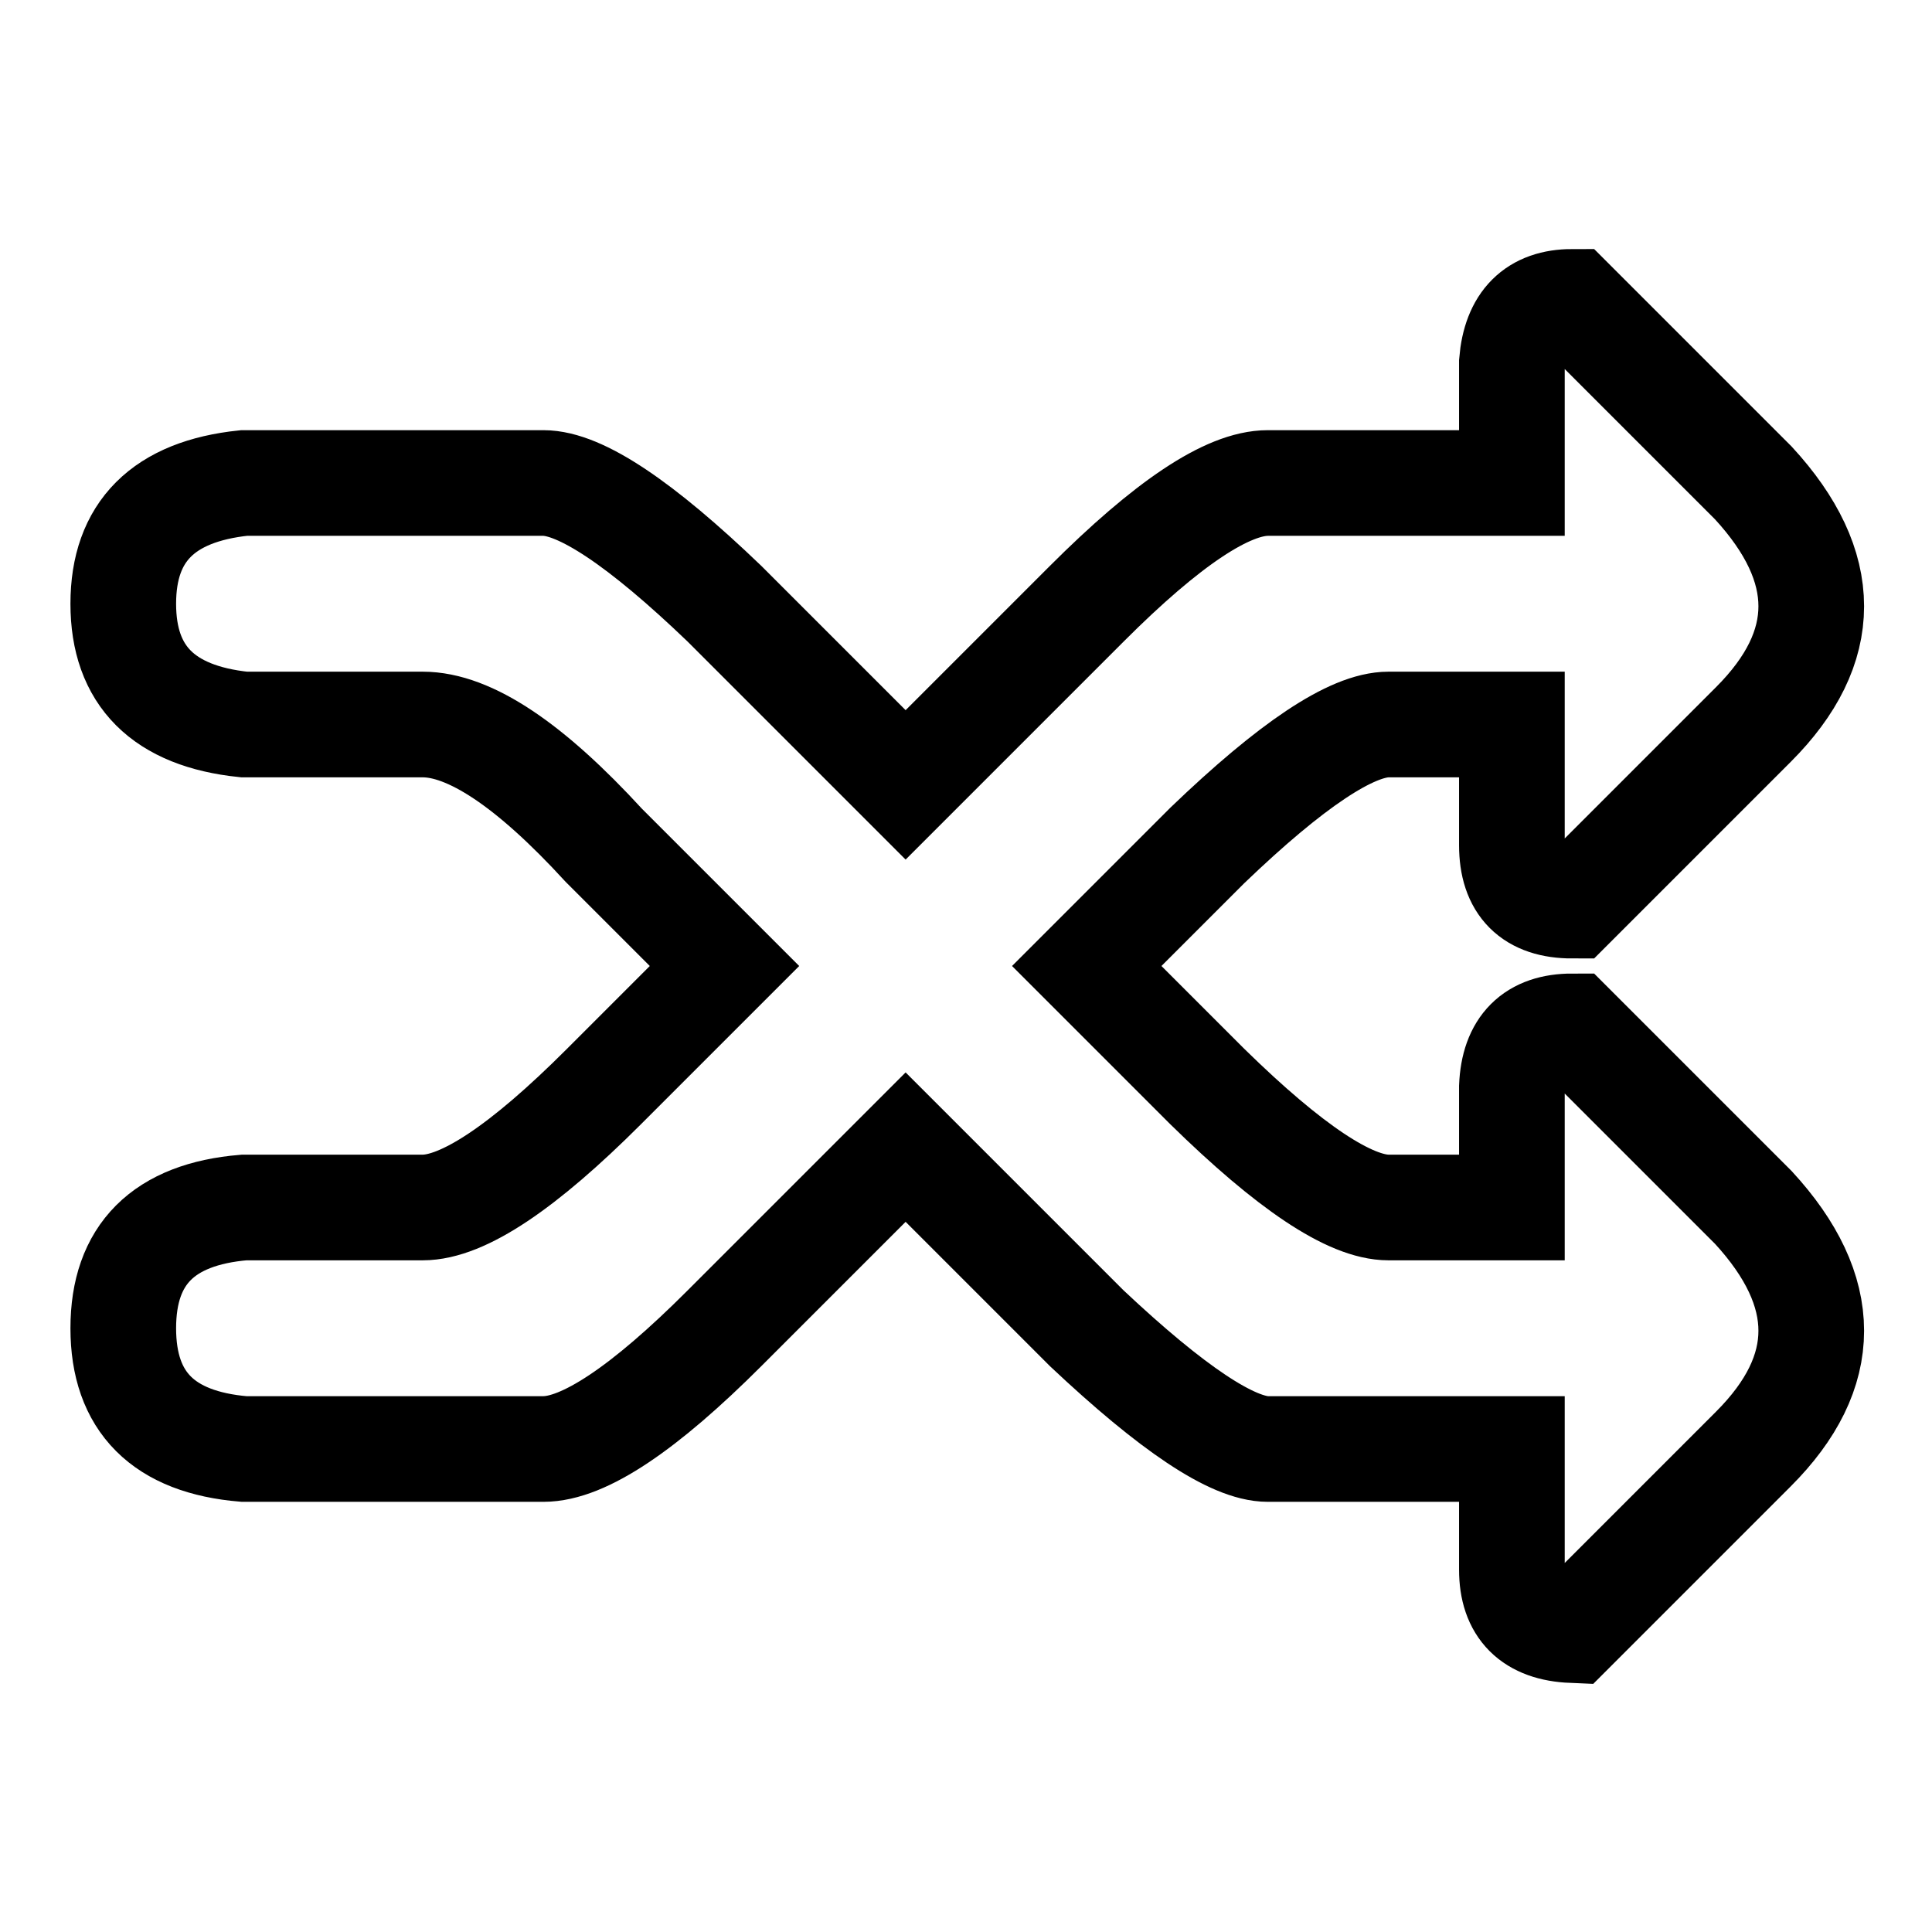
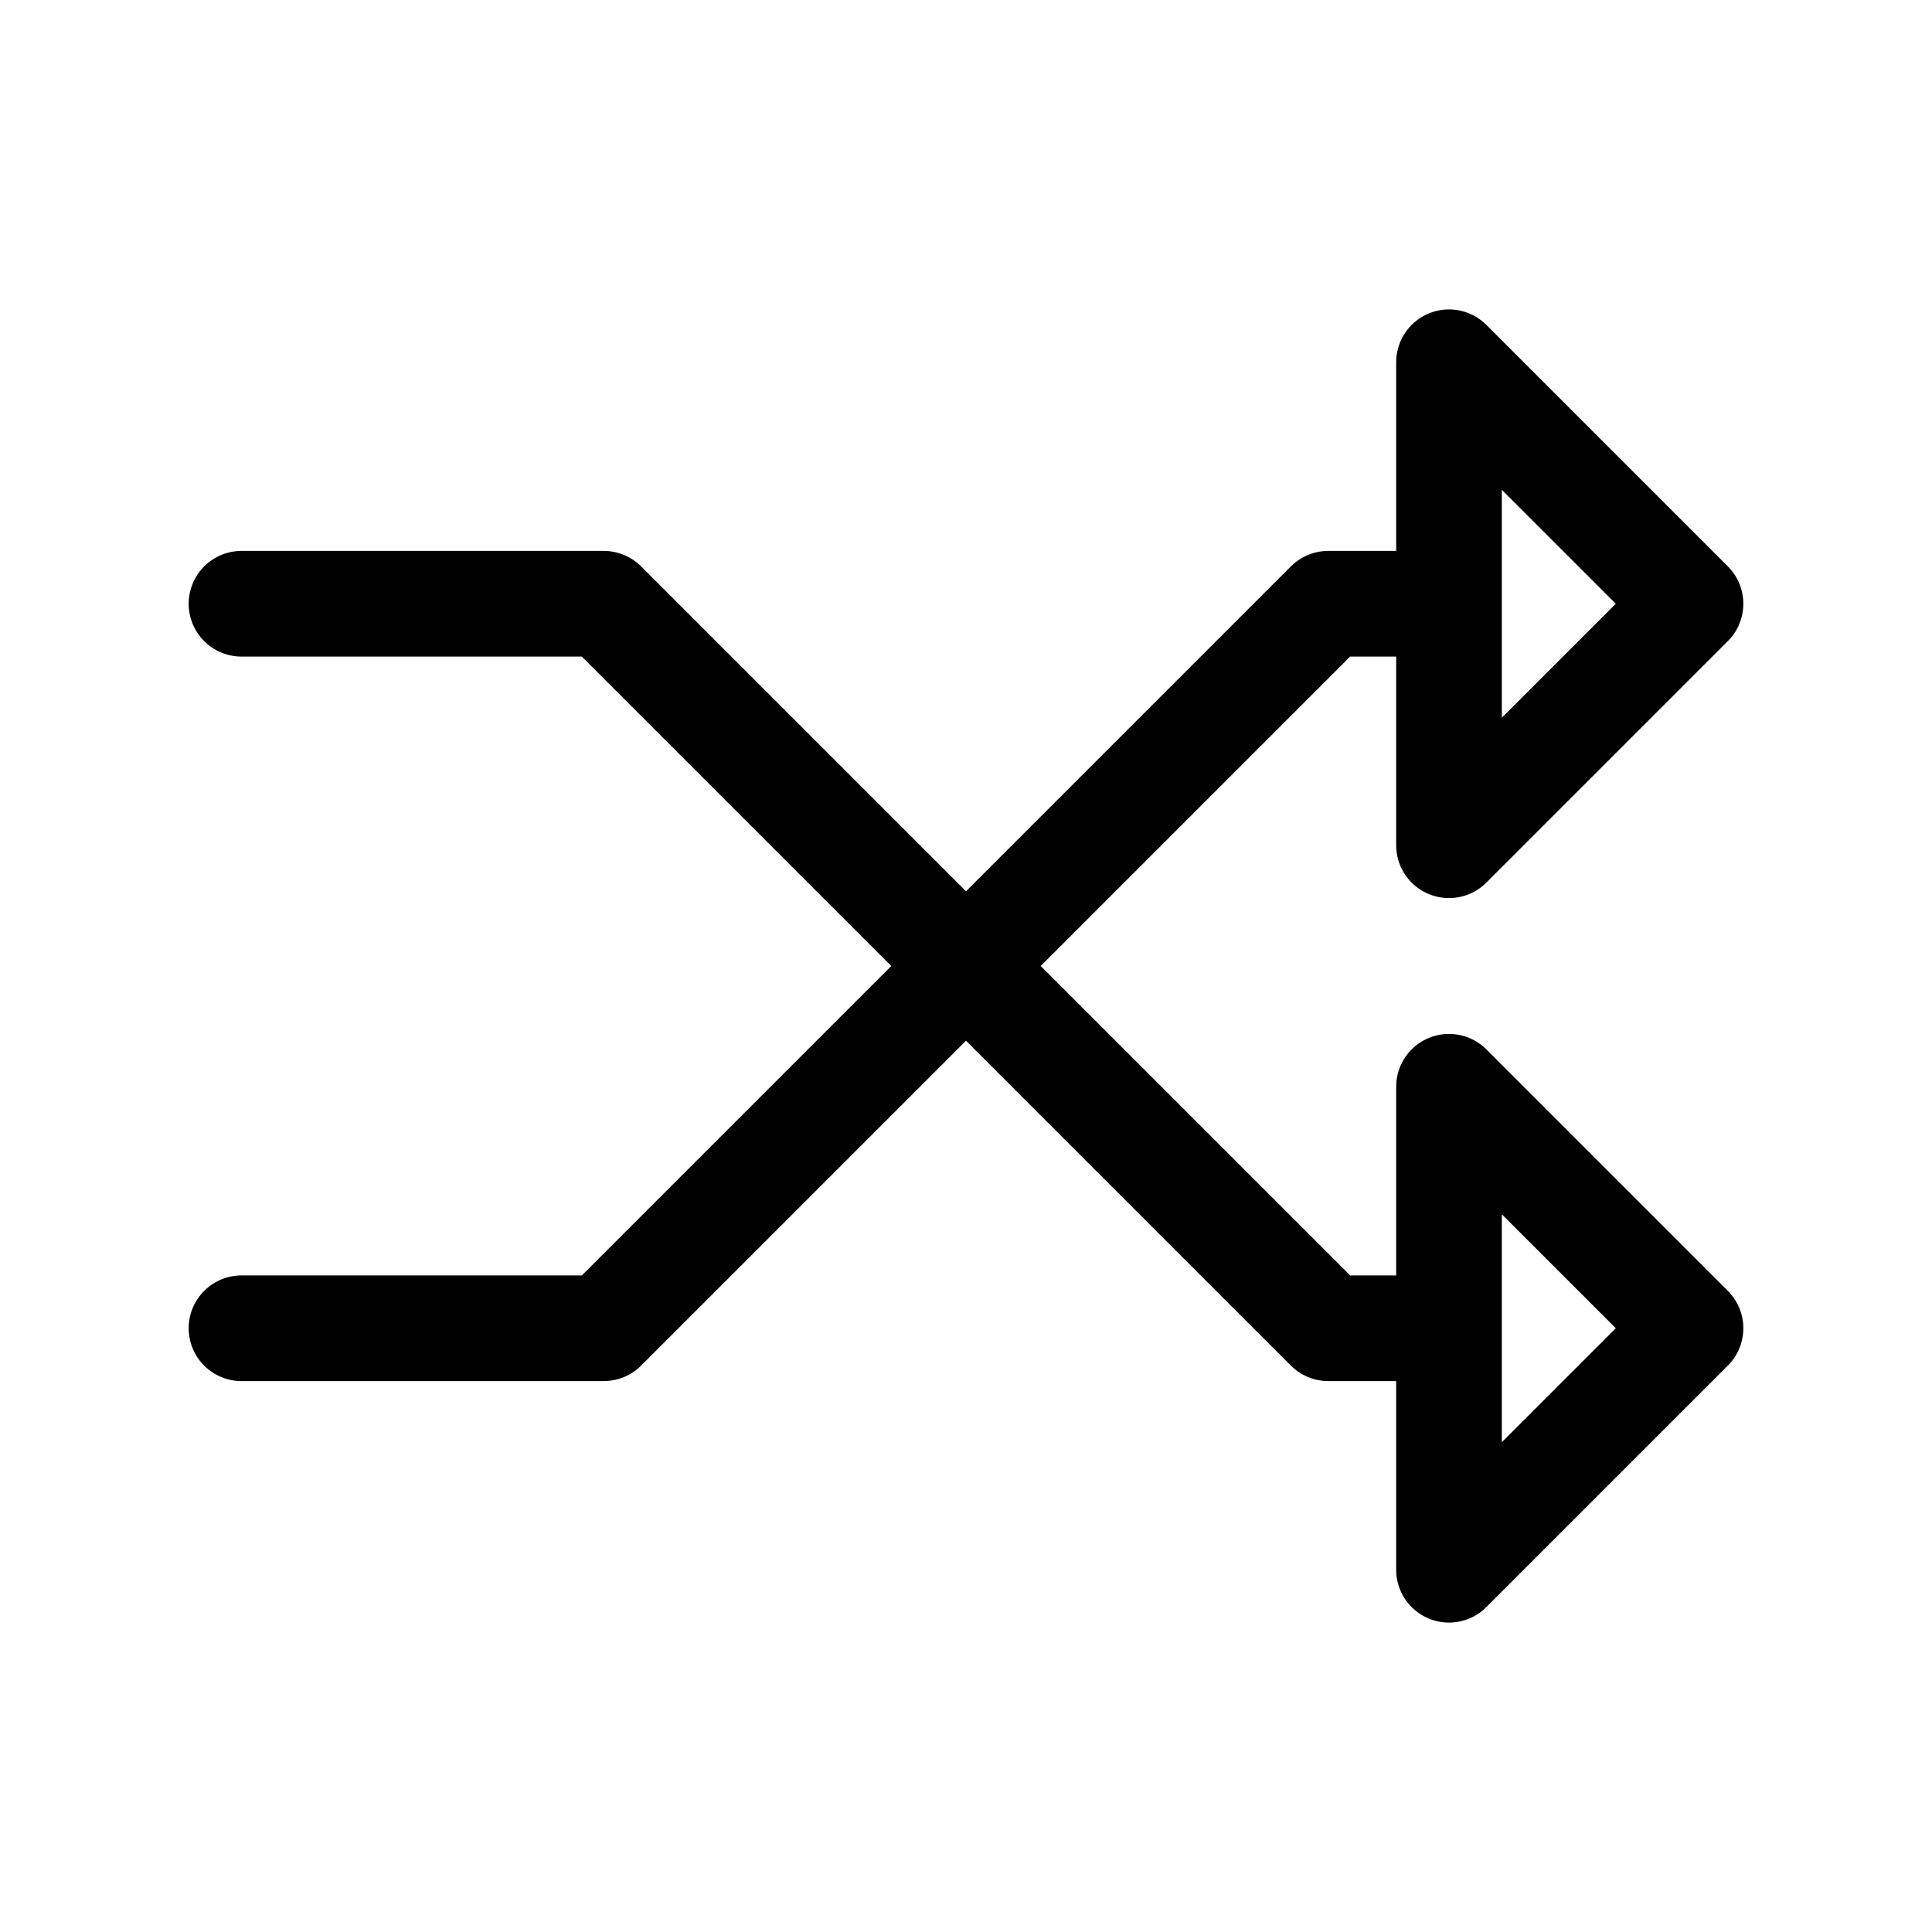
<svg xmlns="http://www.w3.org/2000/svg" style="isolation:isolate" viewBox="0 0 512 512" width="512" height="512">
-   <path d=" M 240 208 L 288 160 Q 320 128 336 128 Q 352 128 400.667 128 L 400.667 96 Q 402 80 416.667 80 L 464.667 128 Q 495.333 161.333 464.667 192 Q 434 222.667 416.667 240 Q 400.667 240 400.667 224 Q 400.667 208 400.667 192 Q 382.667 192 368 192 Q 353.333 192 320 224 L 288 256 L 320 288 Q 352.667 320 368 320 Q 383.333 320 400.667 320 L 400.667 288 Q 401.333 272 416.667 272 L 464.667 320 Q 495.333 353.333 464.667 384 Q 434 414.667 416.667 432 Q 400.667 431.333 400.667 416 Q 400.667 400.667 400.667 384 Q 350 384 336 384 Q 322 384 288 352 L 240 304 L 192 352 Q 160 384 144 384 Q 128 384 64.667 384 Q 32.667 381.333 32.667 352 Q 32.667 322.667 64.667 320 Q 96 320 112 320 Q 128 320 160 288 L 192 256 L 160 224 Q 130.667 192 112 192 Q 93.333 192 64.667 192 Q 32.667 188.667 32.667 160 Q 32.667 131.333 64.667 128 Q 129.333 128 144 128 Q 158.667 128 192 160 L 240 208 Z " fill="none" />
-   <path d=" M 240 208 L 288 160 Q 320 128 336 128 Q 352 128 400.667 128 L 400.667 96 Q 402 80 416.667 80 L 464.667 128 Q 495.333 161.333 464.667 192 Q 434 222.667 416.667 240 Q 400.667 240 400.667 224 Q 400.667 208 400.667 192 Q 382.667 192 368 192 Q 353.333 192 320 224 L 288 256 L 320 288 Q 352.667 320 368 320 Q 383.333 320 400.667 320 L 400.667 288 Q 401.333 272 416.667 272 L 464.667 320 Q 495.333 353.333 464.667 384 Q 434 414.667 416.667 432 Q 400.667 431.333 400.667 416 Q 400.667 400.667 400.667 384 Q 350 384 336 384 Q 322 384 288 352 L 240 304 L 192 352 Q 160 384 144 384 Q 128 384 64.667 384 Q 32.667 381.333 32.667 352 Q 32.667 322.667 64.667 320 Q 96 320 112 320 Q 128 320 160 288 L 192 256 L 160 224 Q 130.667 192 112 192 Q 93.333 192 64.667 192 Q 32.667 188.667 32.667 160 Q 32.667 131.333 64.667 128 Q 129.333 128 144 128 Q 158.667 128 192 160 L 240 208 Z " fill="none" vector-effect="non-scaling-stroke" stroke-width="28" stroke="rgb(0,0,0)" stroke-linejoin="miter" stroke-linecap="square" />
+   <path d=" M 64 160 L 160 160 L 352 352 L 384 352 L 384 288 L 448 352 L 384 416 L 384 352" fill="none" vector-effect="non-scaling-stroke" stroke-width="28" stroke="rgb(0,0,0)" stroke-linejoin="round" stroke-linecap="round" />
+   <path d=" M 64 352 L 160 352 L 352 160 L 384 160 L 384 224 L 448 160 L 384 96 L 384 160" fill="none" vector-effect="non-scaling-stroke" stroke-width="28" stroke="rgb(0,0,0)" stroke-linejoin="round" stroke-linecap="round" />
</svg>
